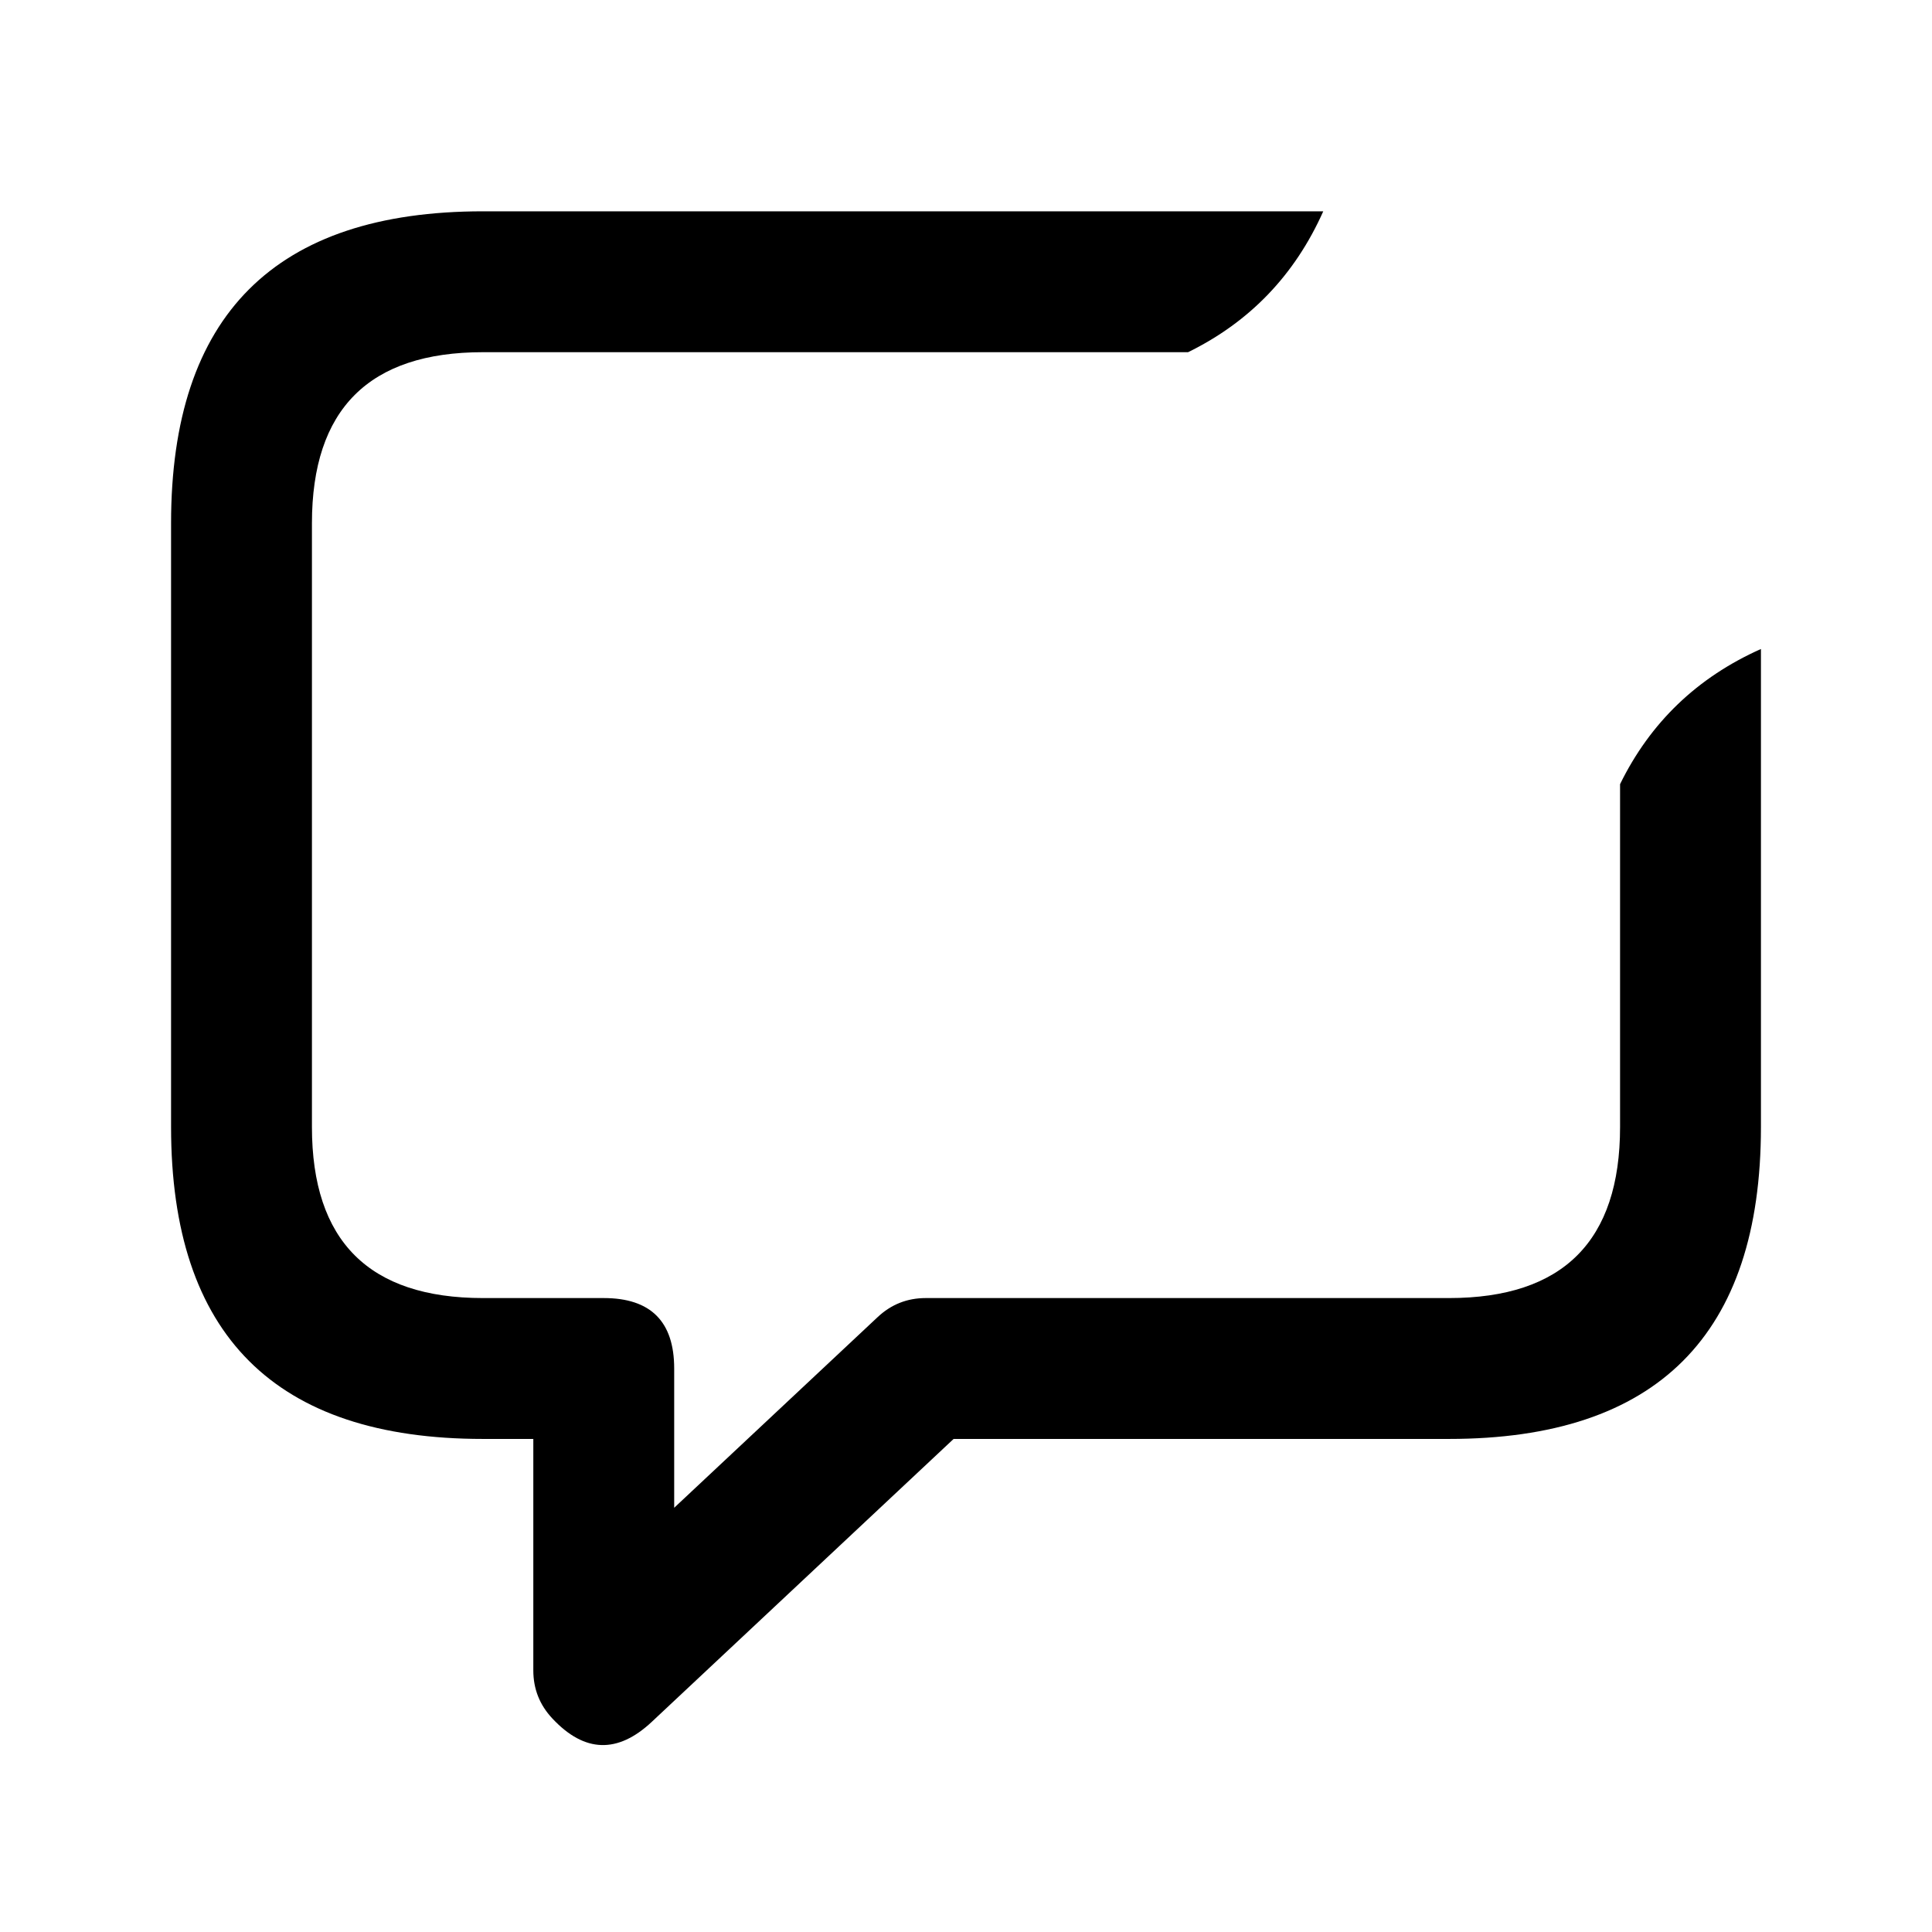
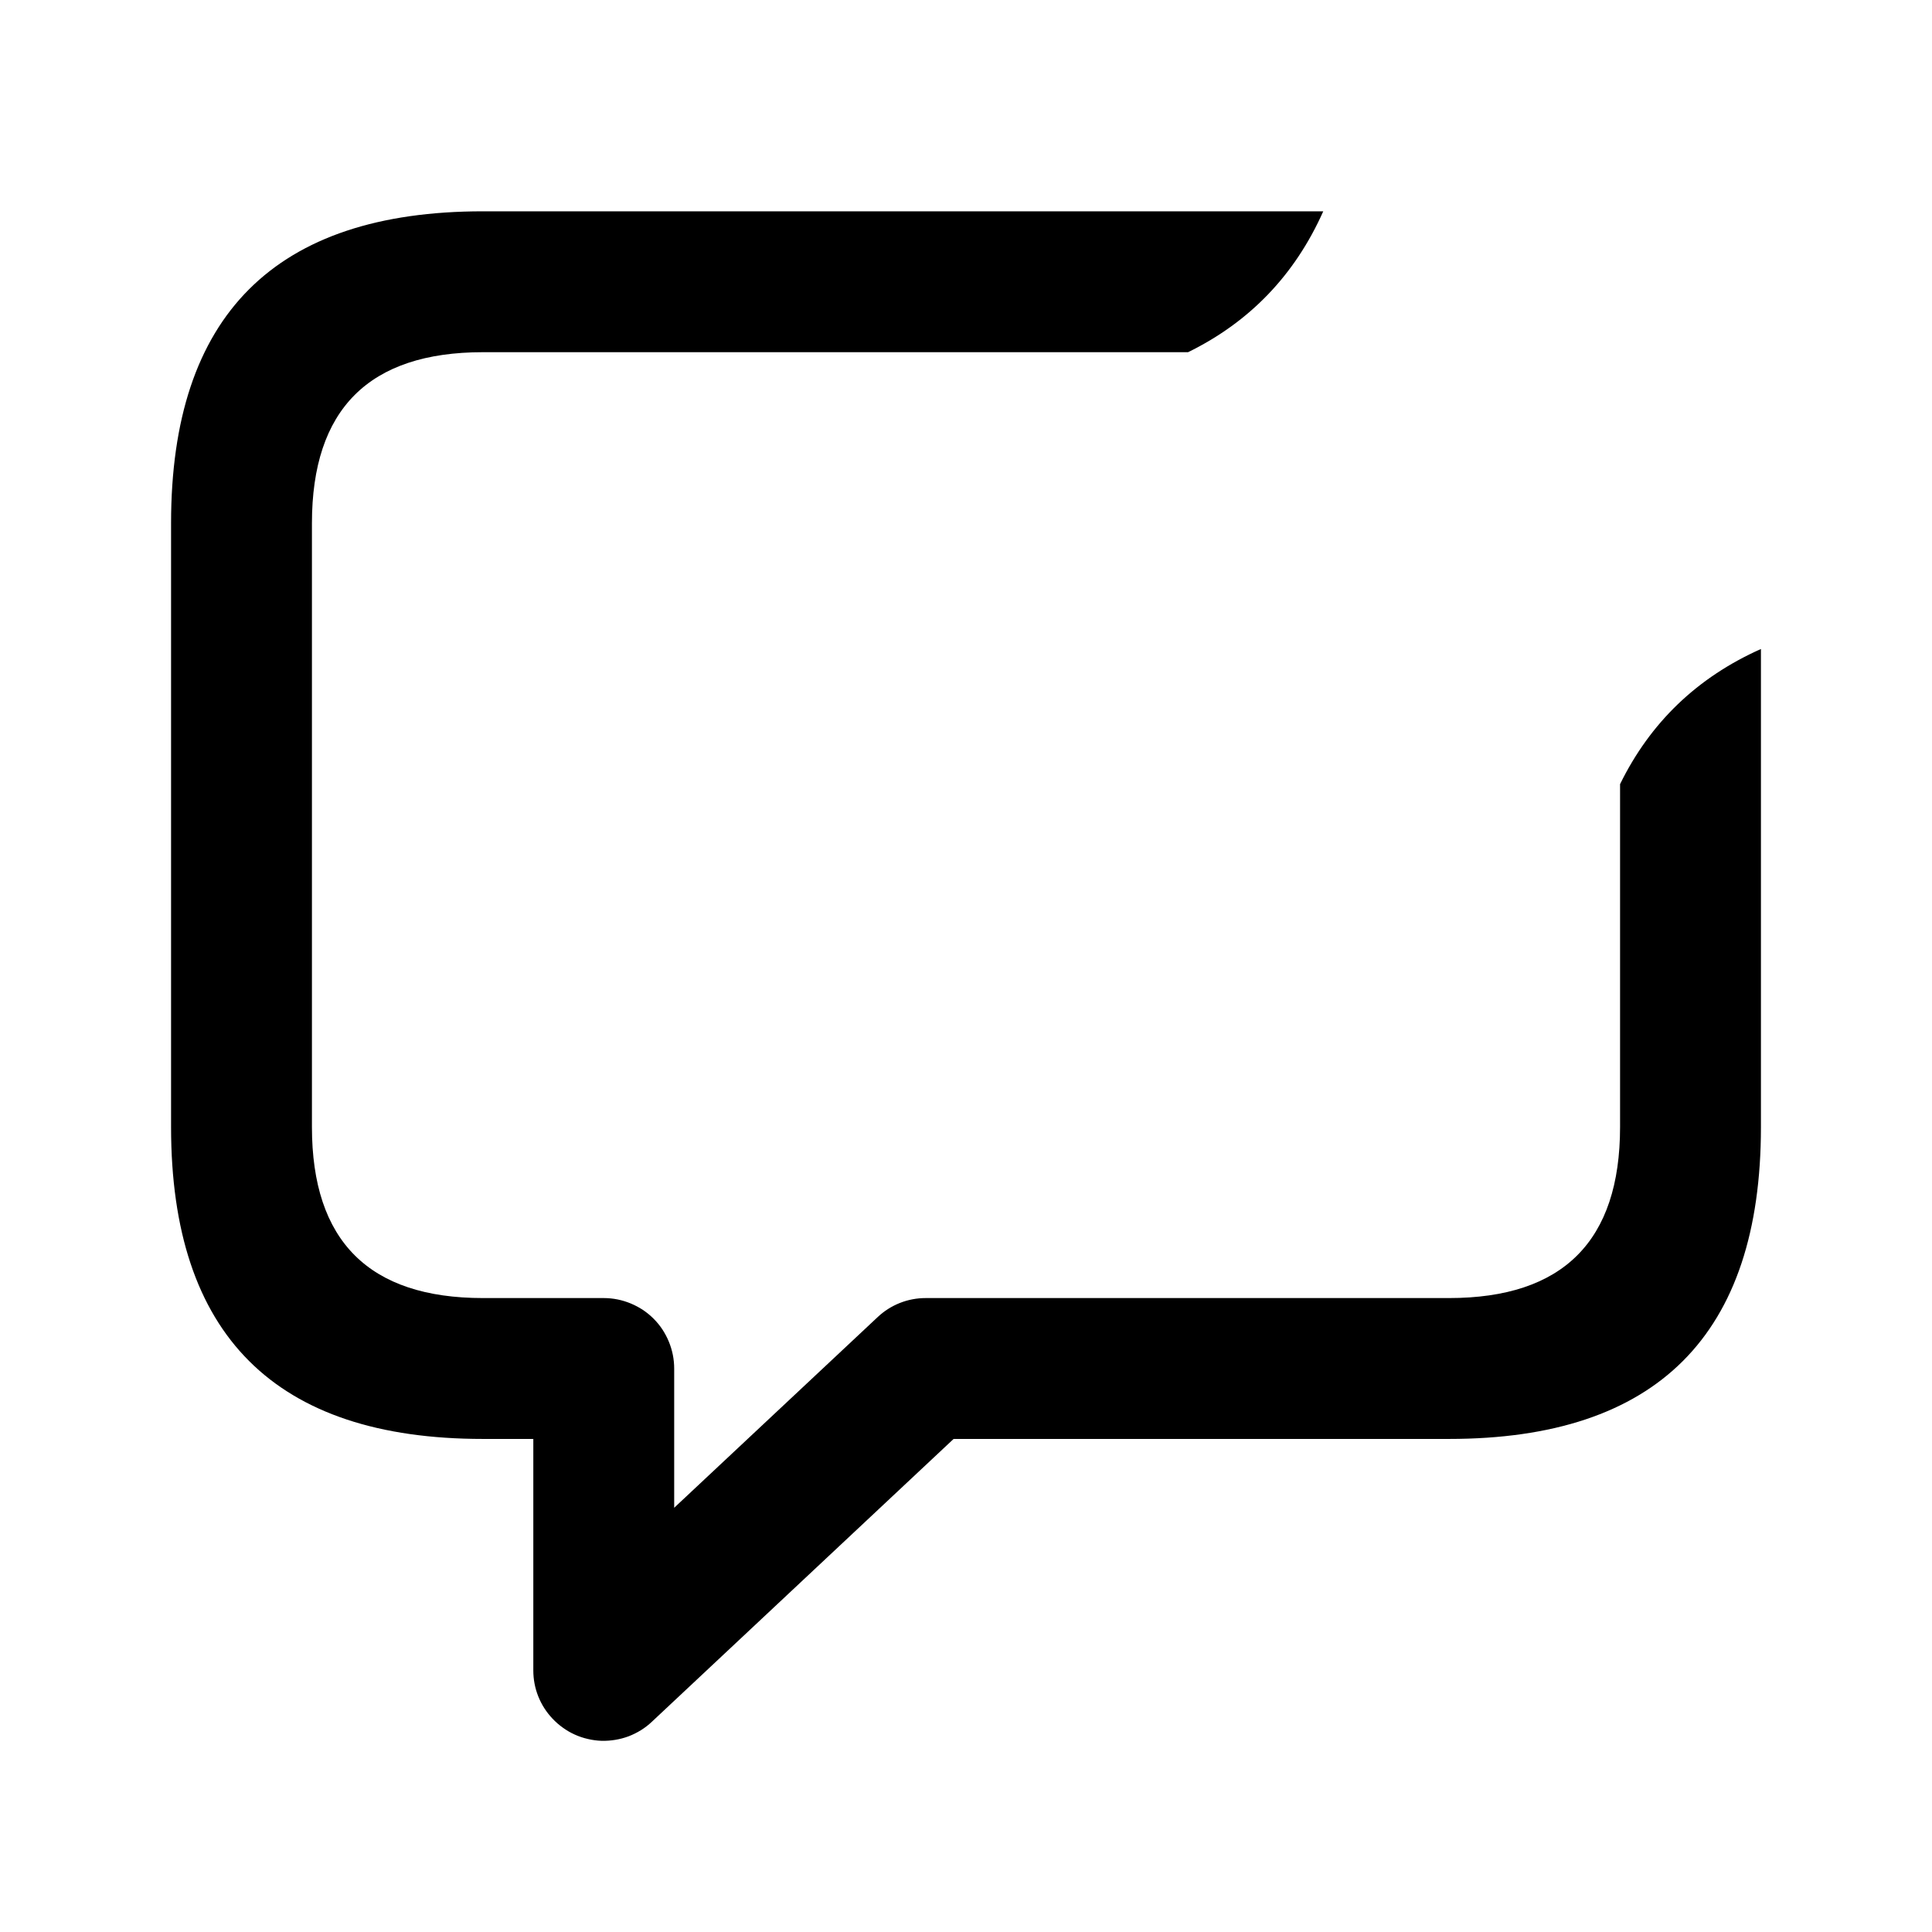
<svg xmlns="http://www.w3.org/2000/svg" width="24" height="24" viewBox="0 0 24 24">
-   <path d="M6 2.625H16.438Q15.909 3.811 14.759 4.375H6Q3.875 4.375 3.875 6.5V14Q3.875 16.125 6 16.125H7.5Q8.375 16.125 8.375 17V18.73L10.902 16.362Q11.154 16.125 11.5 16.125H18Q20.125 16.125 20.125 14V9.741Q20.689 8.591 21.875 8.062V14Q21.875 17.875 18 17.875H11.846L8.098 21.388Q7.46 21.987 6.862 21.348Q6.625 21.096 6.625 20.75V17.875H6Q2.125 17.875 2.125 14V6.5Q2.125 2.625 6 2.625Z" />
+   <path d="M6 2.625H16.438Q15.909 3.811 14.759 4.375H6Q3.875 4.375 3.875 6.5V14Q3.875 16.125 6 16.125H7.5Q7.586 16.125 7.671 16.142Q7.755 16.159 7.835 16.192Q7.914 16.225 7.986 16.272Q8.058 16.32 8.119 16.381Q8.18 16.442 8.228 16.514Q8.275 16.586 8.308 16.665Q8.341 16.745 8.358 16.829Q8.375 16.914 8.375 17V18.73L10.902 16.362Q11.023 16.248 11.178 16.186Q11.333 16.125 11.5 16.125H18Q20.125 16.125 20.125 14V9.741Q20.689 8.591 21.875 8.062V14Q21.875 17.875 18 17.875H11.846L8.098 21.388Q8.036 21.447 7.962 21.493Q7.889 21.538 7.809 21.569Q7.728 21.599 7.643 21.613Q7.558 21.627 7.472 21.625Q7.386 21.622 7.302 21.602Q7.218 21.583 7.139 21.547Q7.061 21.512 6.991 21.461Q6.921 21.411 6.862 21.348Q6.748 21.227 6.686 21.072Q6.625 20.917 6.625 20.75V17.875H6Q2.125 17.875 2.125 14V6.5Q2.125 2.625 6 2.625Z" />
</svg>
